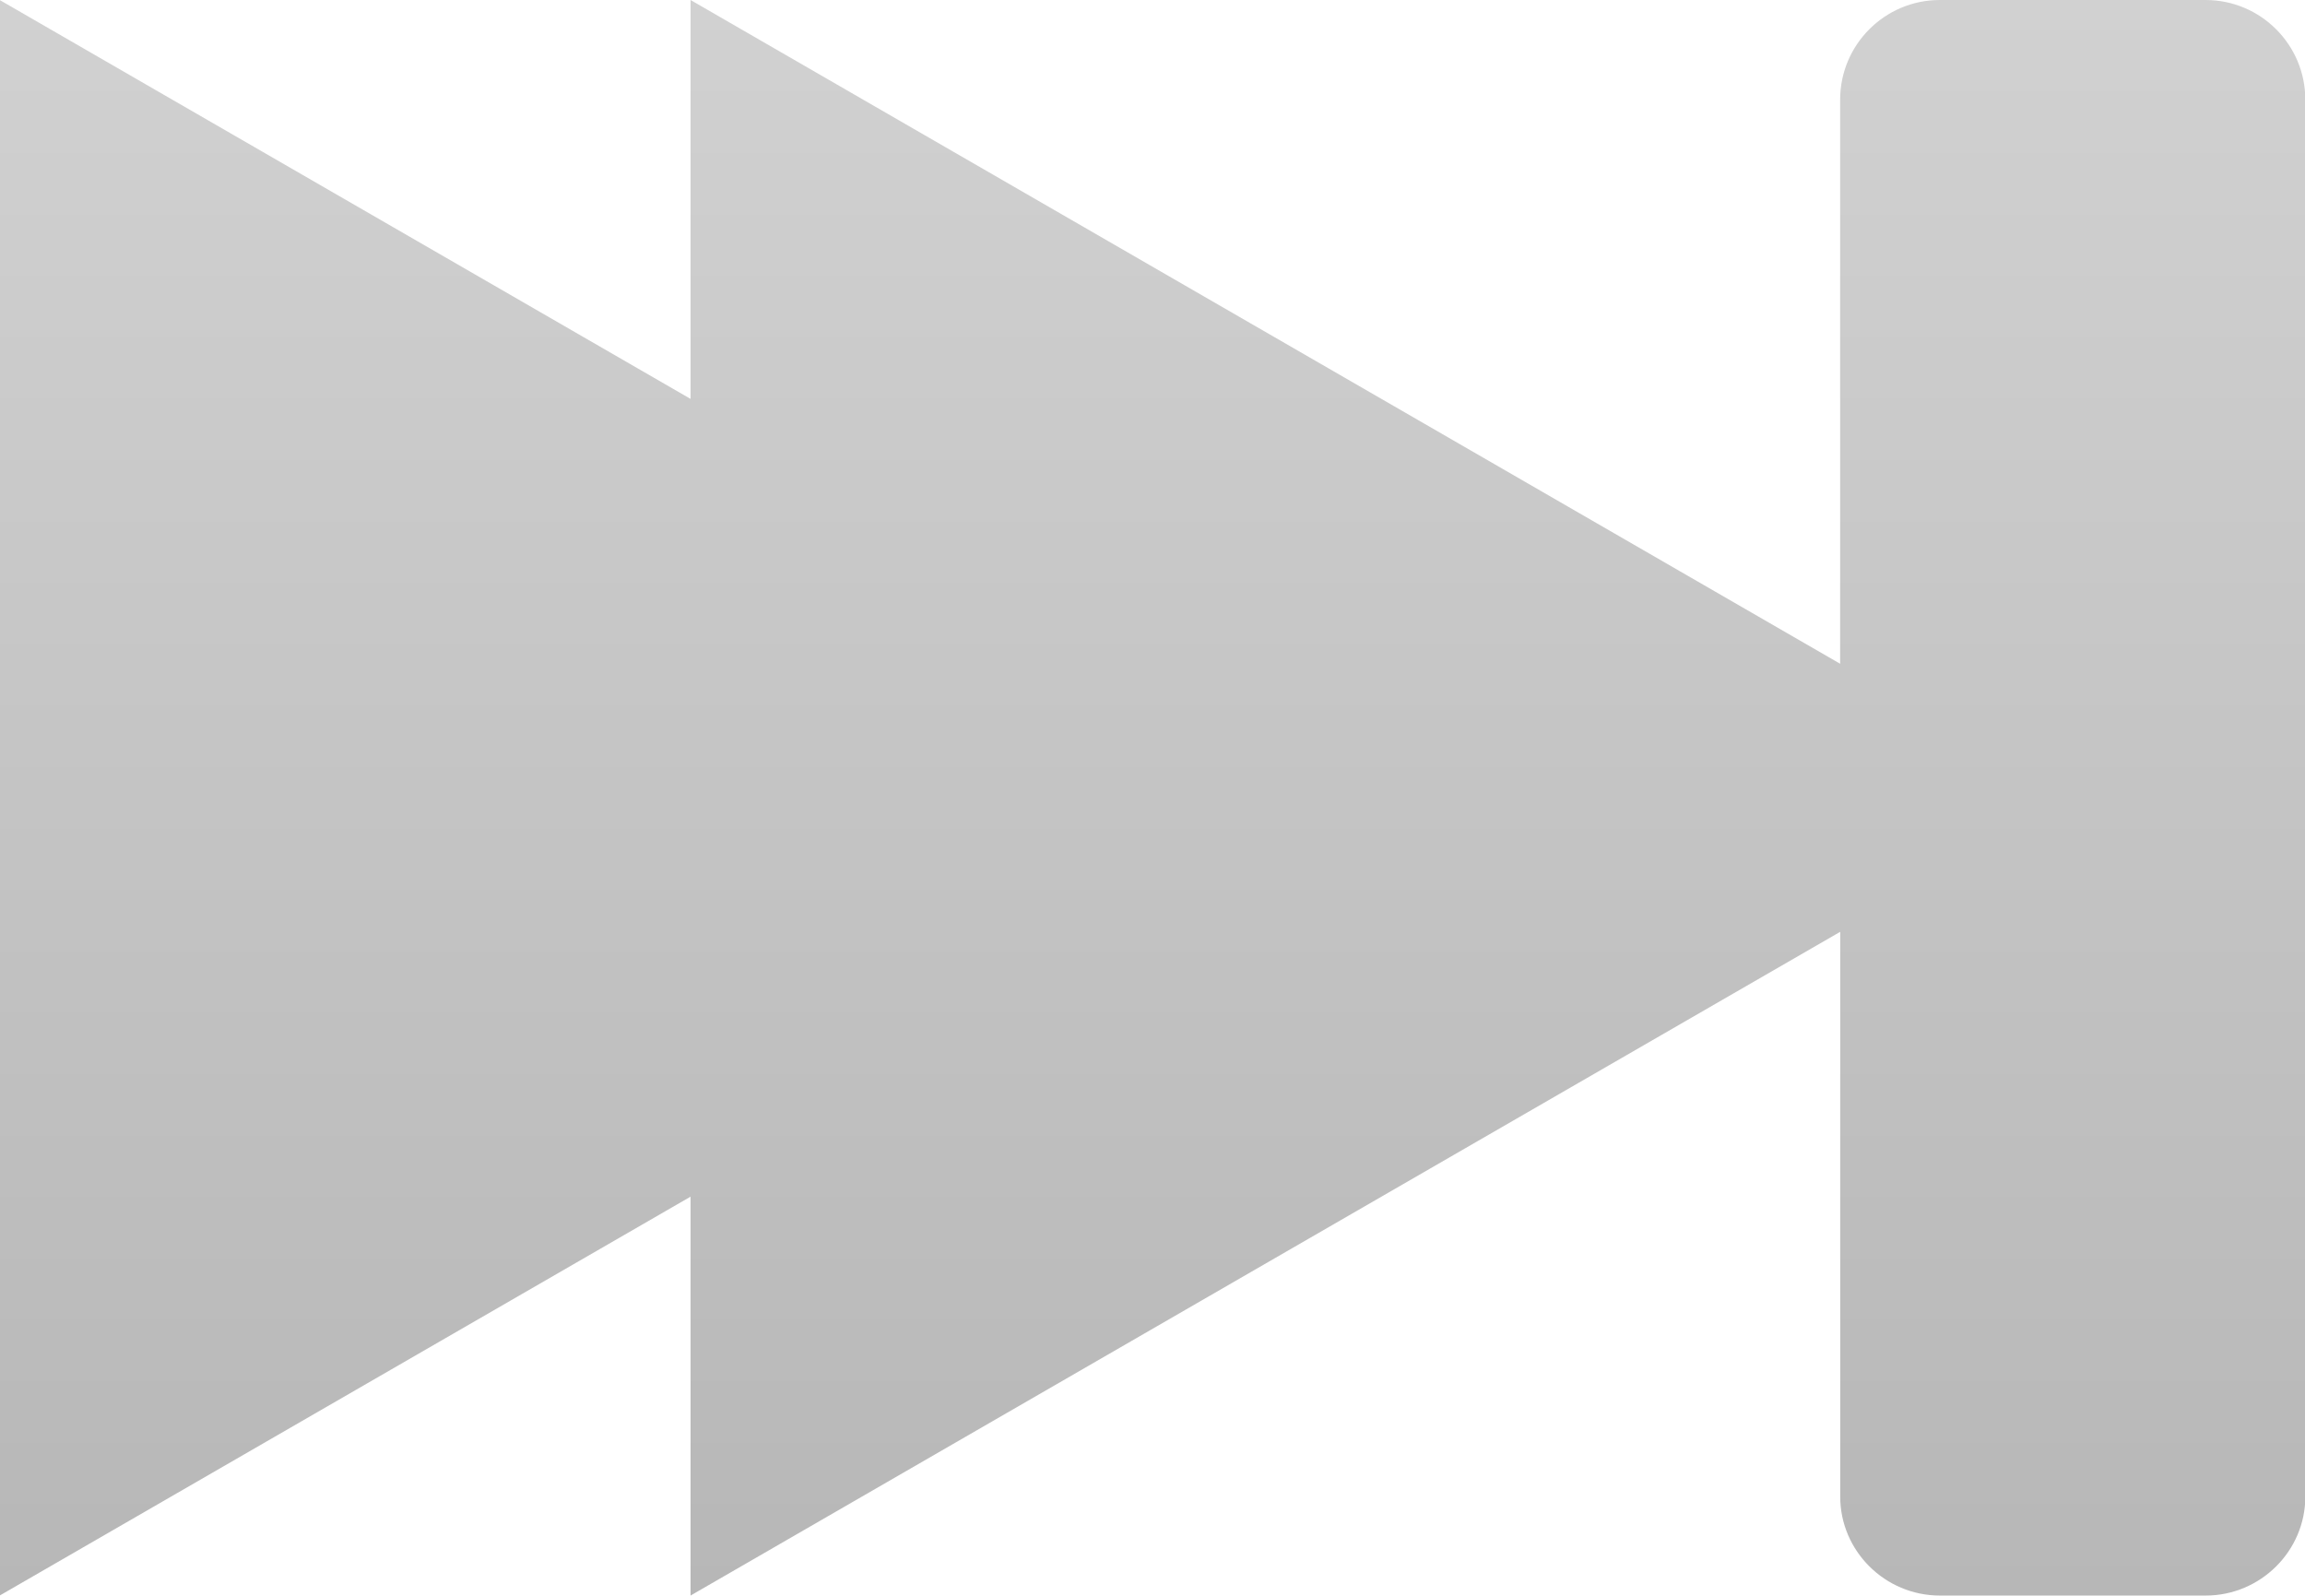
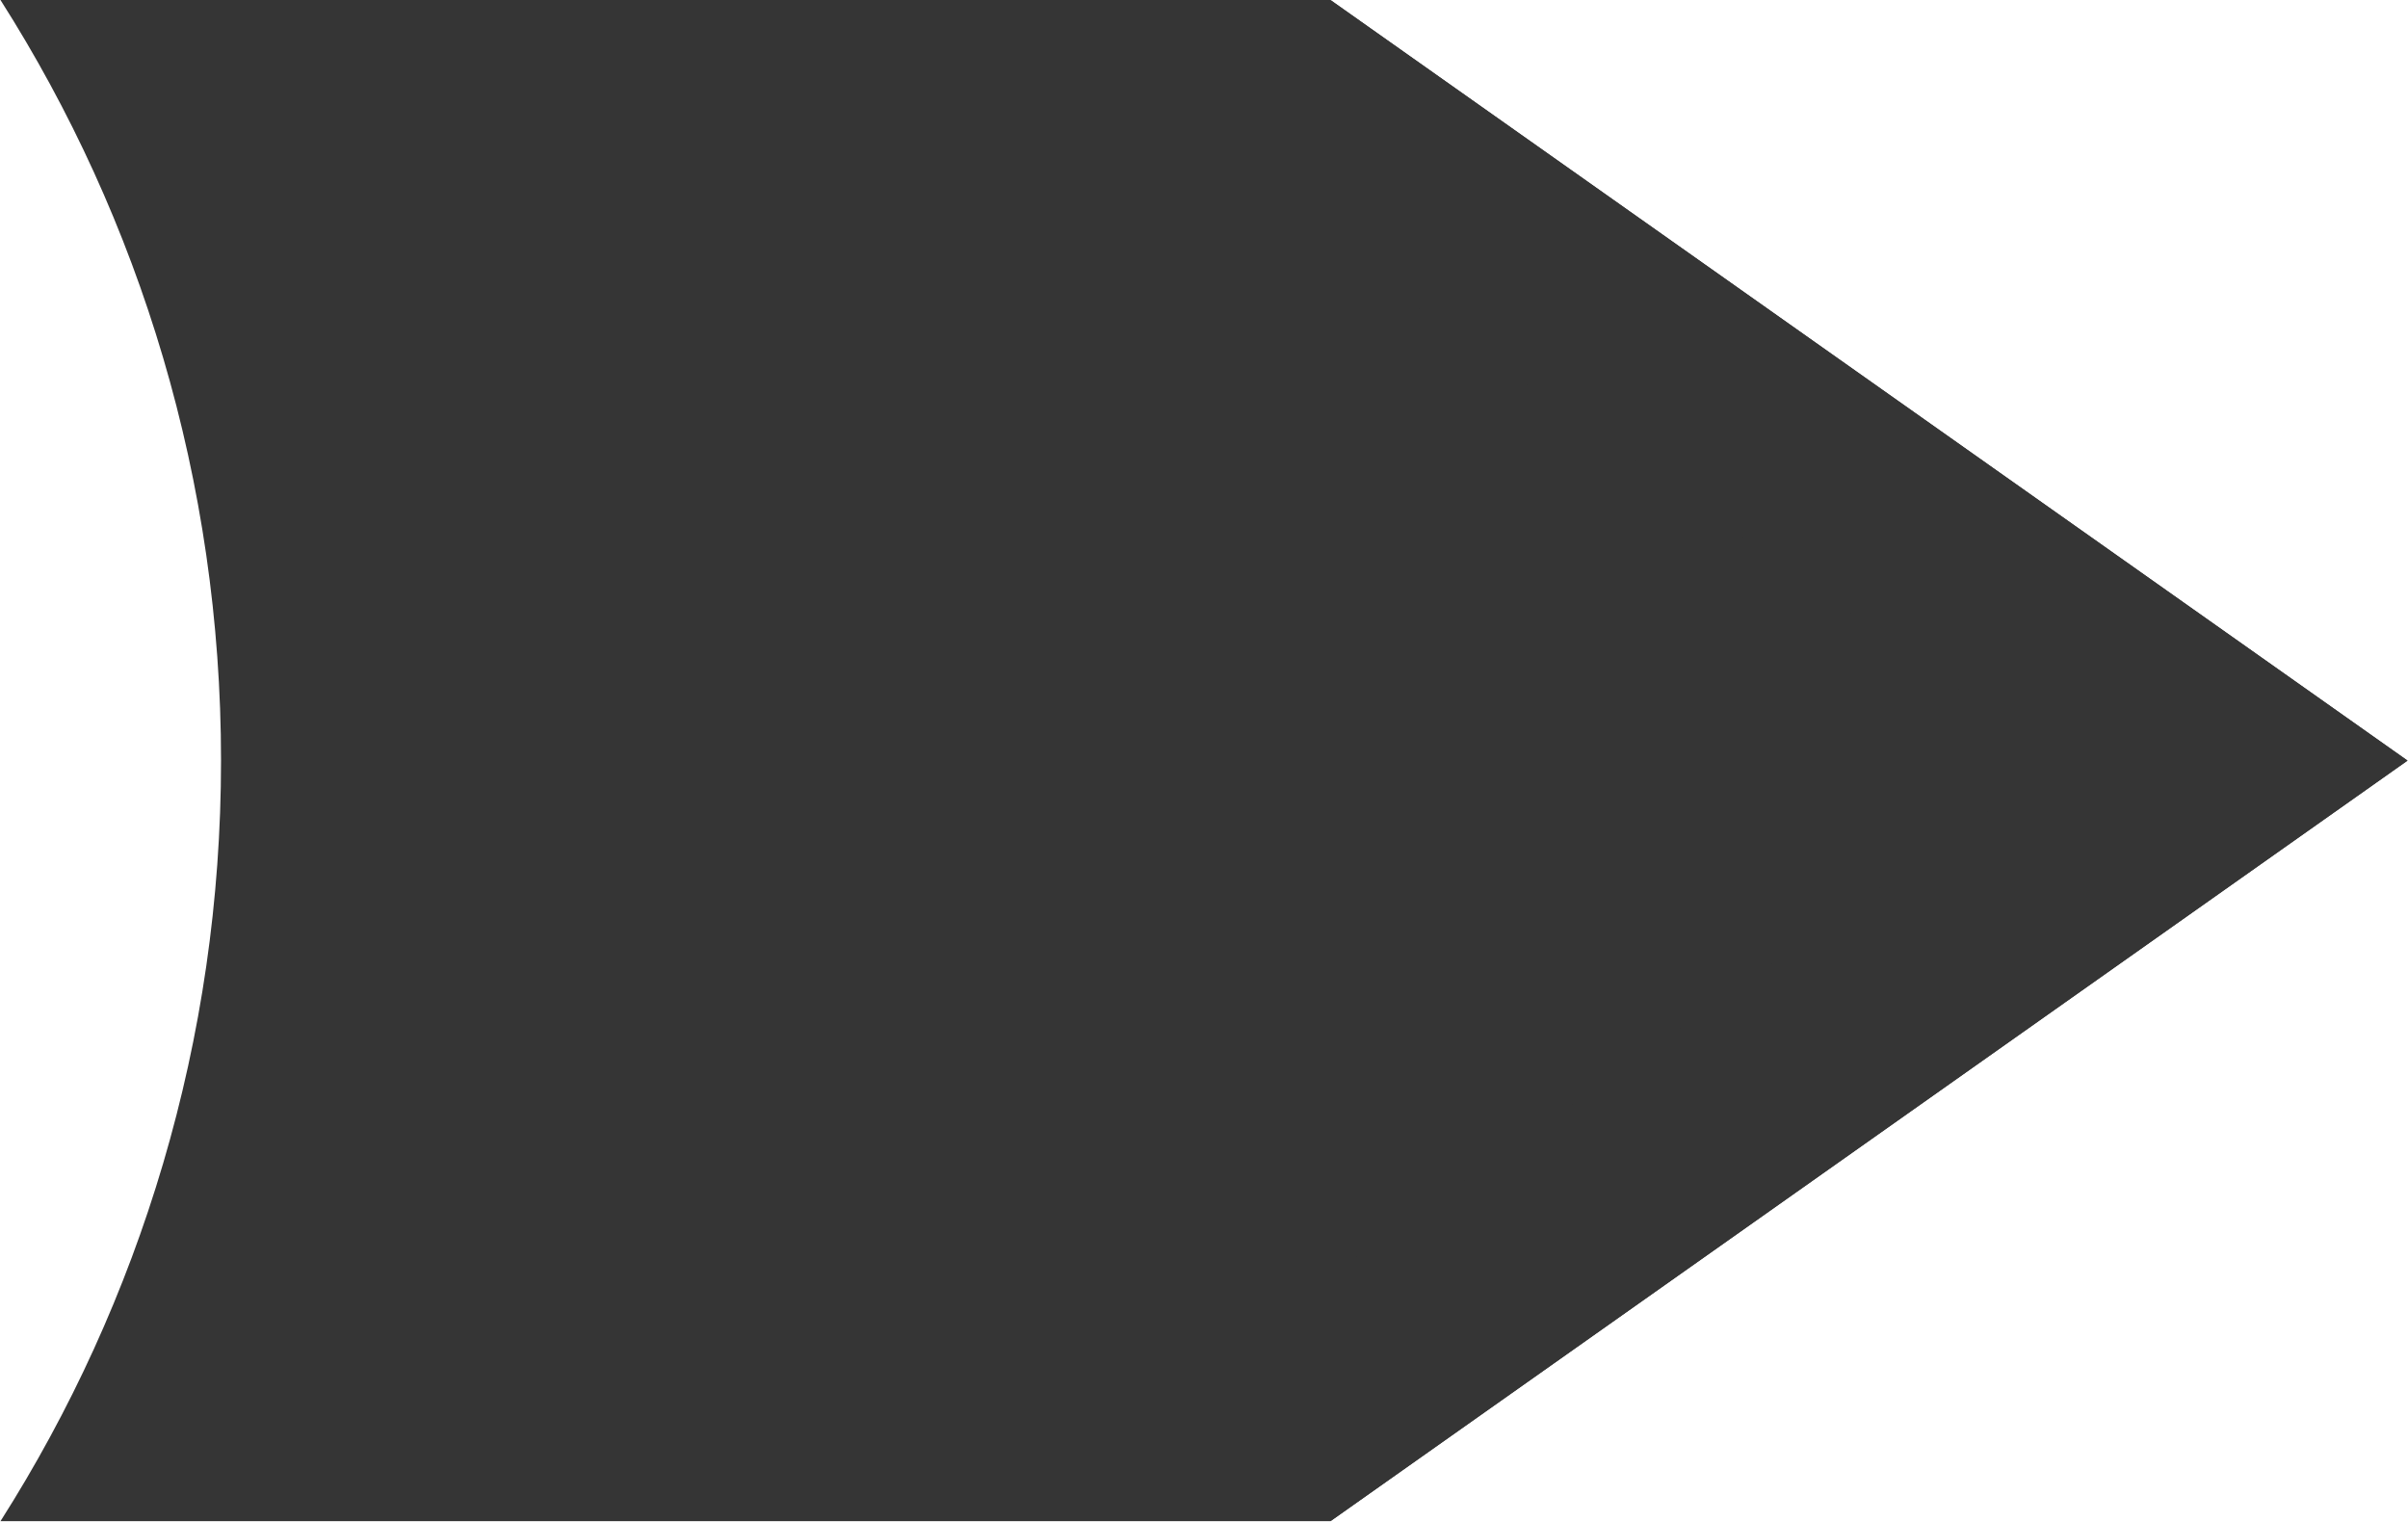
- <svg xmlns="http://www.w3.org/2000/svg" version="1.1" id="Layer_1" x="0px" y="0px" width="28.893px" height="20px" viewBox="0 0 28.893 20" enable-background="new 0 0 28.893 20" xml:space="preserve">
-   <linearGradient id="SVGID_1_" gradientUnits="userSpaceOnUse" x1="14.447" y1="-6.484697e-010" x2="14.447" y2="20">
-     <stop offset="0" style="stop-color:#D1D1D1" />
-     <stop offset="1" style="stop-color:#B7B7B7" />
-   </linearGradient>
-   <path fill="url(#SVGID_1_)" d="M28.897,1.25v17.51c0,0.68-0.56,1.24-1.25,1.24h-3.33c-0.69,0-1.25-0.56-1.25-1.24v-7.08L17.316,15  l-8.66,5v-5l-8.66,5V0l8.66,5V0l8.66,5l5.75,3.32V1.25c0-0.69,0.56-1.25,1.25-1.25h3.33C28.337,0,28.897,0.56,28.897,1.25z" />
+ <svg xmlns="http://www.w3.org/2000/svg" version="1.1" id="Layer_1" x="0px" y="0px" width="25.33px" height="16px" viewBox="0 0 25.33 16" enable-background="new 0 0 25.33 16" xml:space="preserve">
+   <path fill="#353535" d="M2.325,8c0-2.94-0.85-5.69-2.32-8l13.99,0l11.33,8l-11.33,8H0.005C1.475,13.69,2.325,10.94,2.325,8z" />
+   <polygon fill="#353535" points="13.995,13.41 21.665,8 13.995,2.59 13.995,0 25.325,8 13.995,16 " />
</svg>
